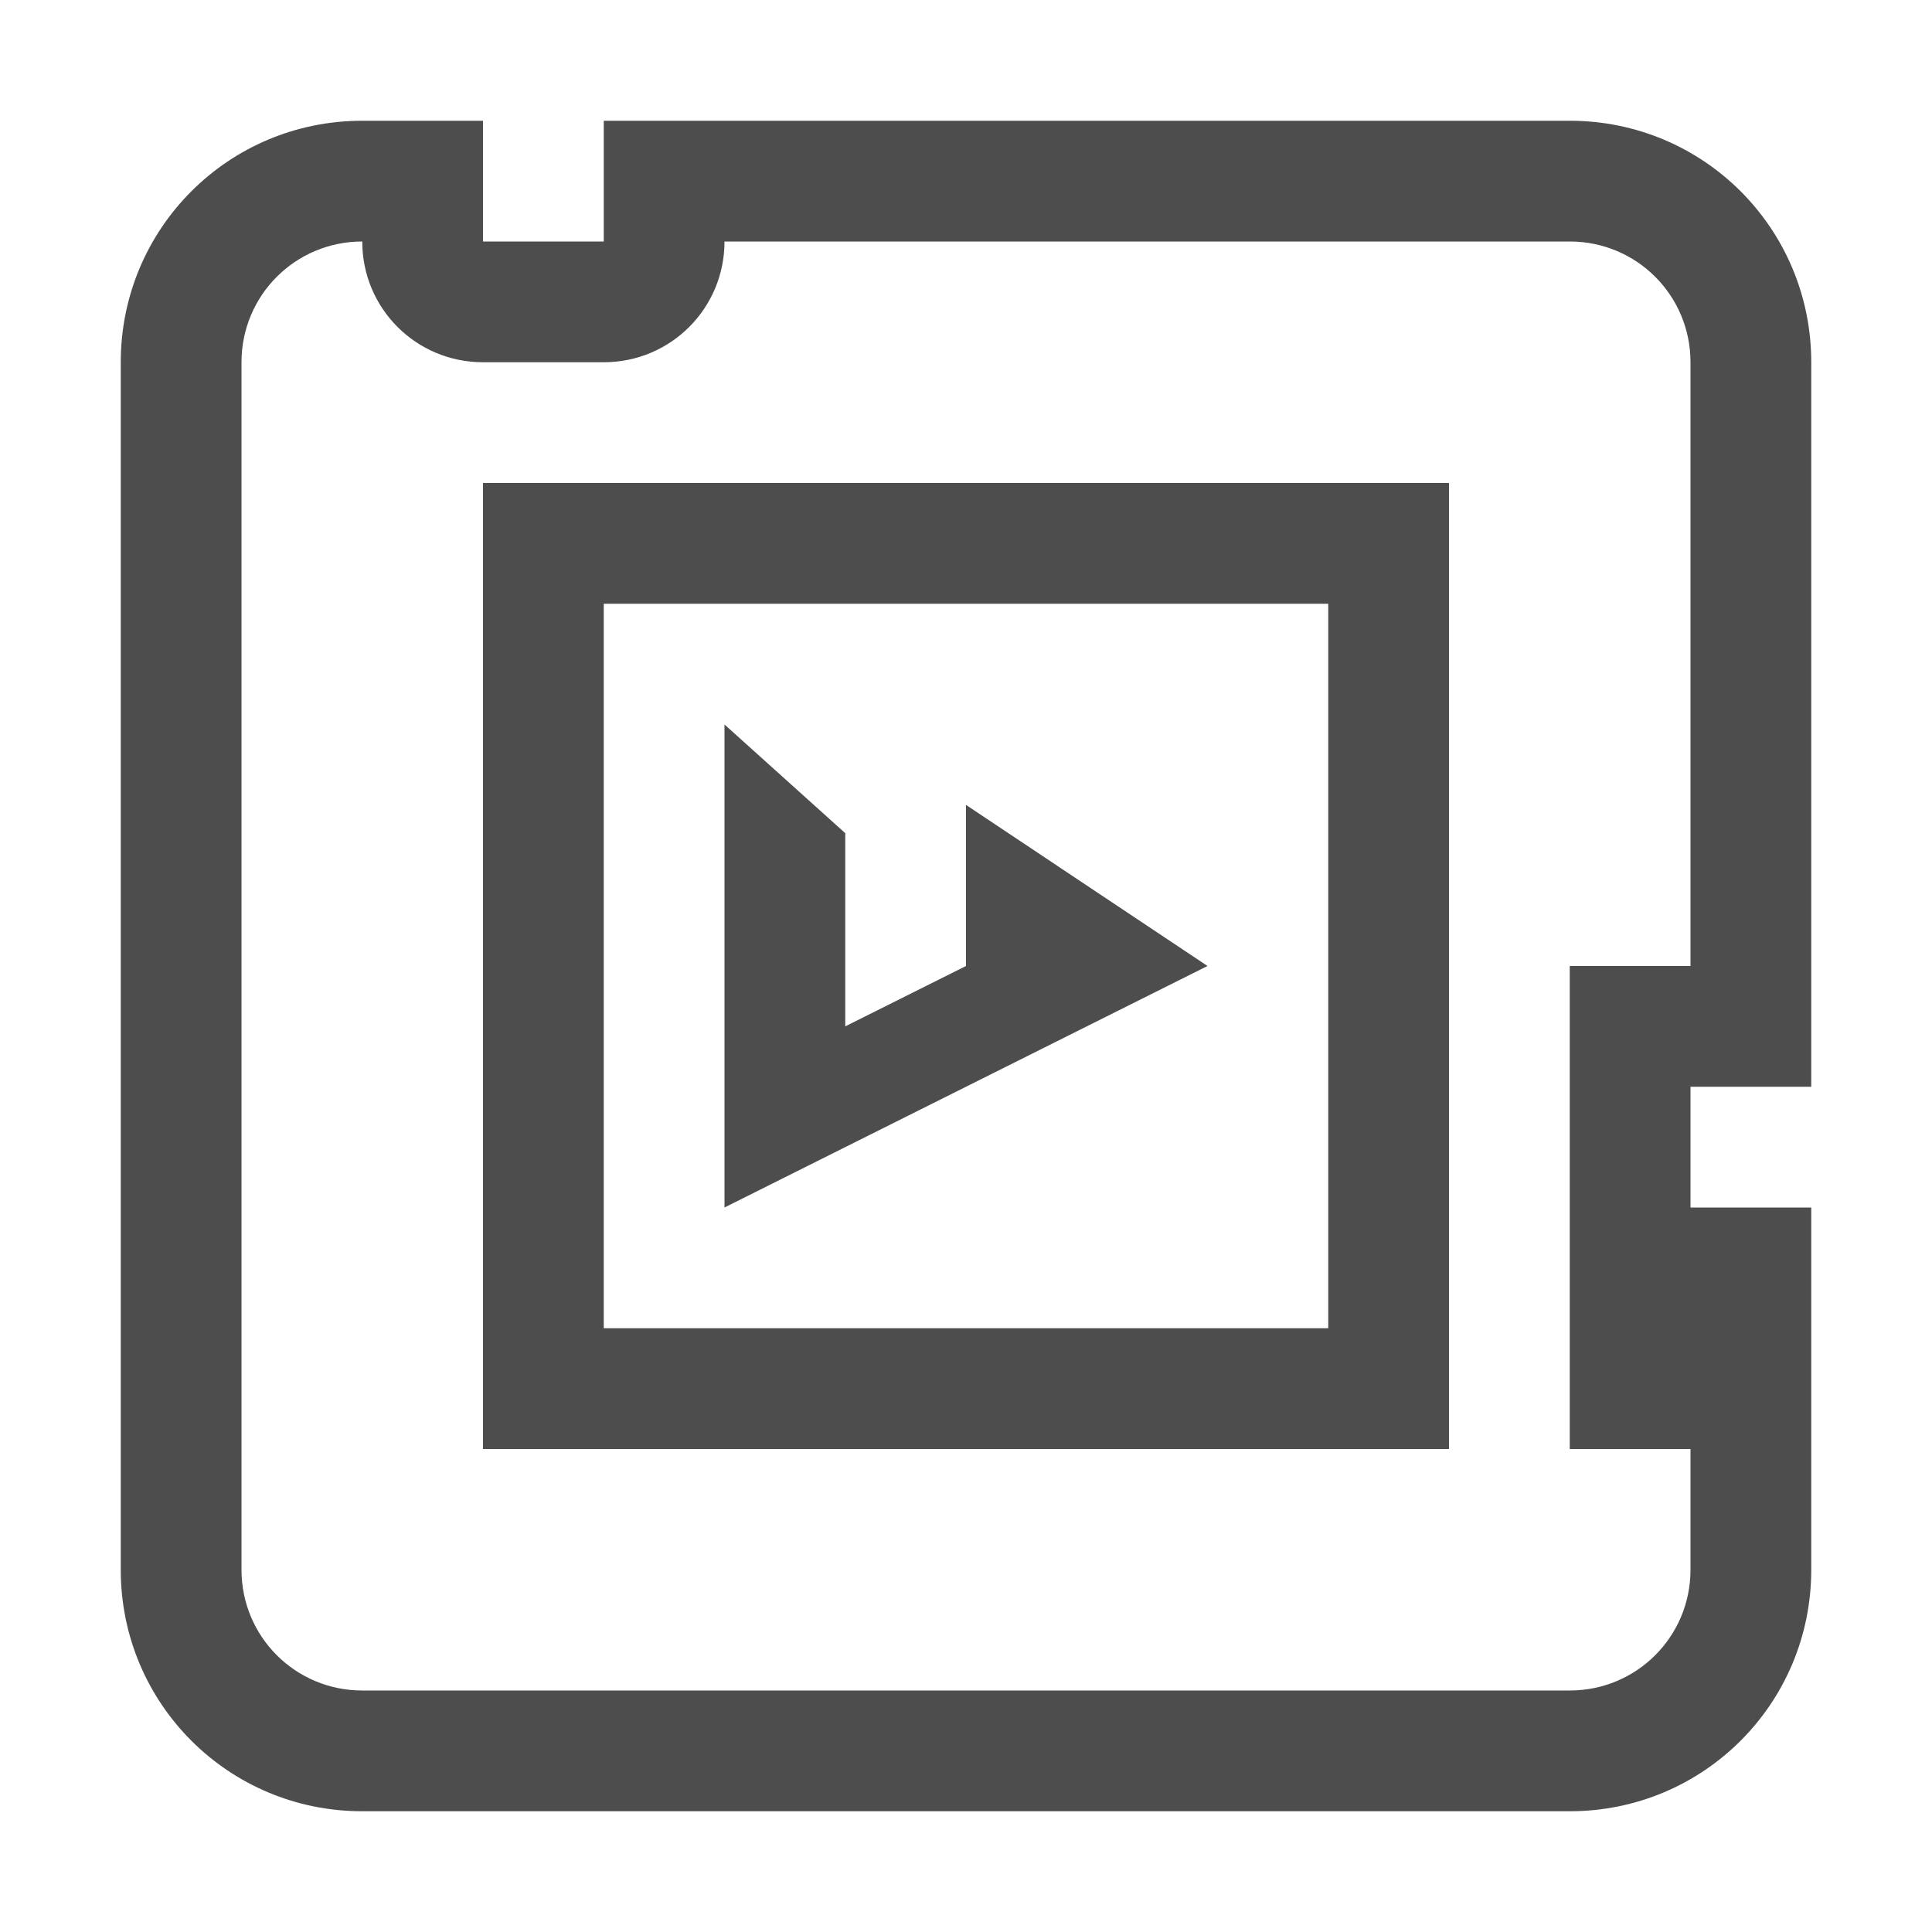
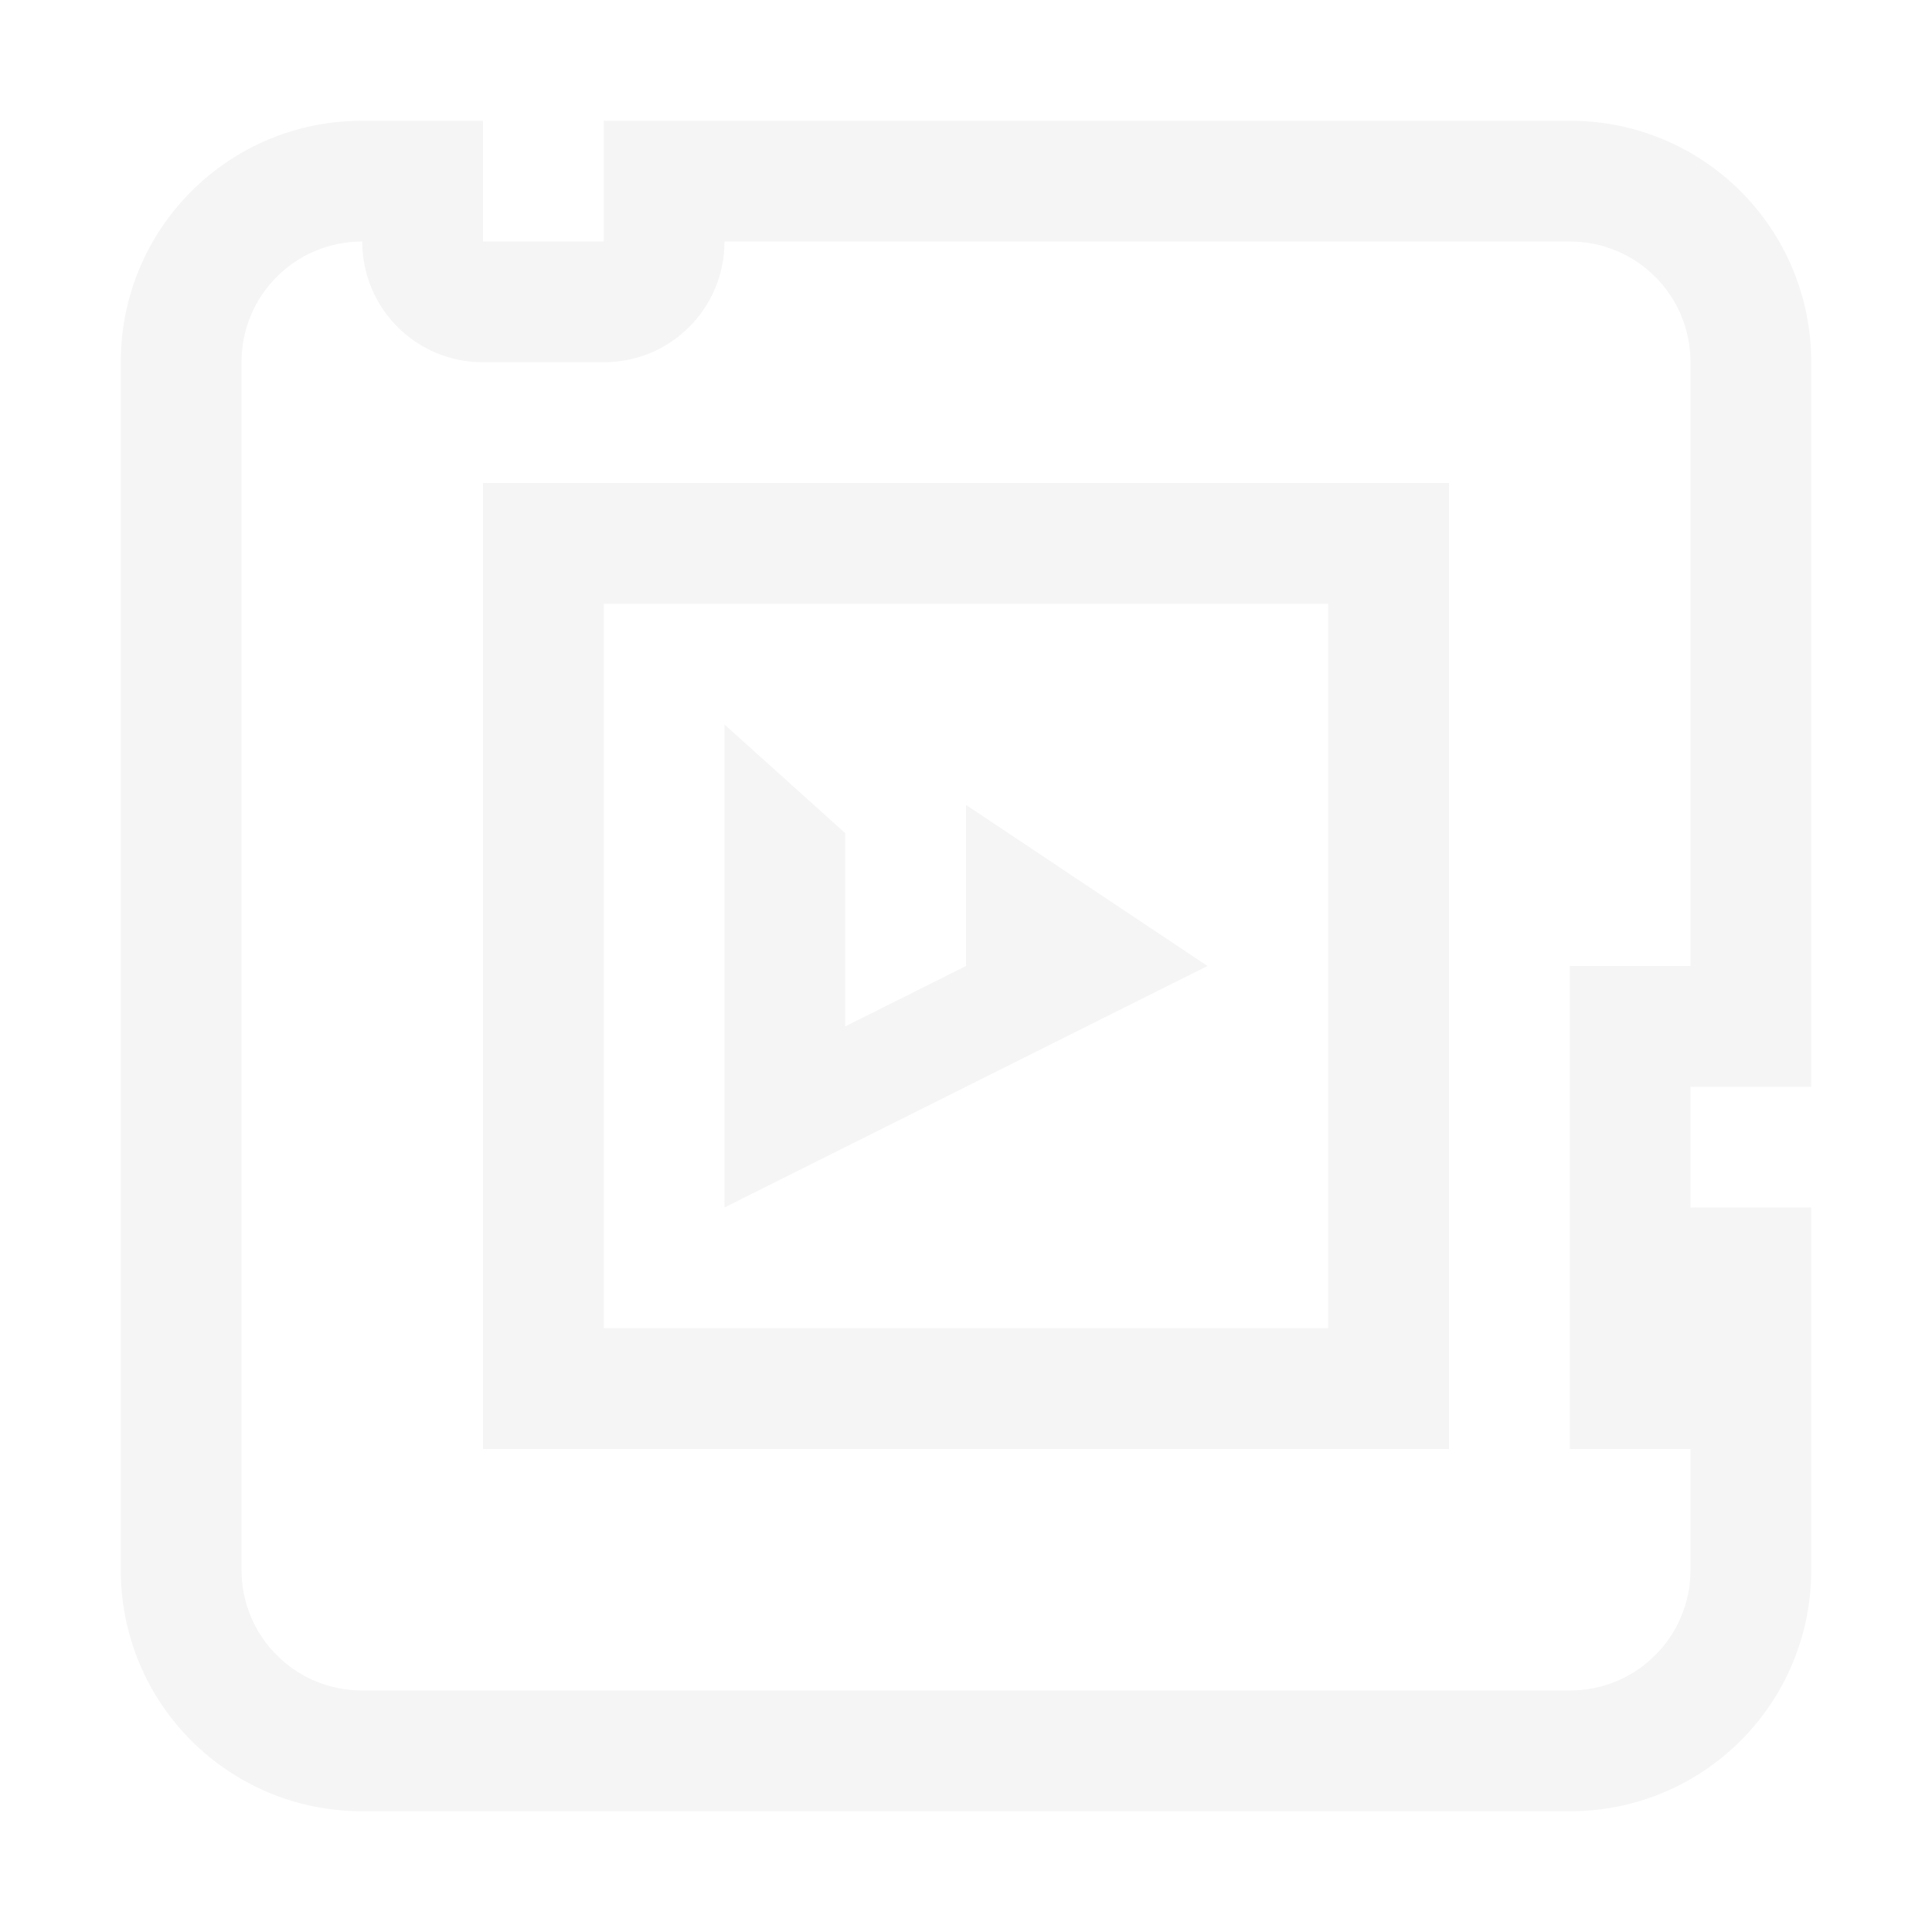
<svg xmlns="http://www.w3.org/2000/svg" width="16" height="16" viewBox="0 0 16 16" id="svg2" version="1.1">
  <defs id="defs3051">
    <style type="text/css" id="current-color-scheme">
    .ColorScheme-Text {
-     color:#4d4d4d;
+     color:#f5f5f5;
    }
    </style>
  </defs>
  <g id="layer1" transform="translate(-3,-1033.362)">
    <path style="fill:currentColor;fill-opacity:1;stroke:none" class="ColorScheme-Text" d="M 3,1 C 1.892,1 1,1.892 1,3 l 0,10 c 0,1.108 0.892,2 2,2 l 10,0 c 1.108,0 2,-0.892 2,-2 l 0,-1 0,-2 -1,0 0,-1 1,0 0,-6 C 15,1.892 14.108,1 13,1 L 5,1 5,2 4,2 4,1 Z M 3,2 C 3,2.554 3.446,3 4,3 L 5,3 C 5.554,3 6,2.554 6,2 l 7,0 c 0.554,0 1,0.446 1,1 l 0,5 -1,0 0,1 0,1 0,2 1,0 0,1 c 0,0.554 -0.446,1 -1,1 L 3,14 C 2.446,14 2,13.554 2,13 L 2,3 C 2,2.446 2.446,2 3,2 Z m 1,2 0,8 8,0 0,-4 0,-4 z m 1,1 6,0 0,6 -6,0 z M 6,6 6,9 6,10 10,8 8,6.666 8,8 7,8.5 7,6.9 Z" transform="translate(3,1033.362)" id="rect3198" />
  </g>
</svg>
